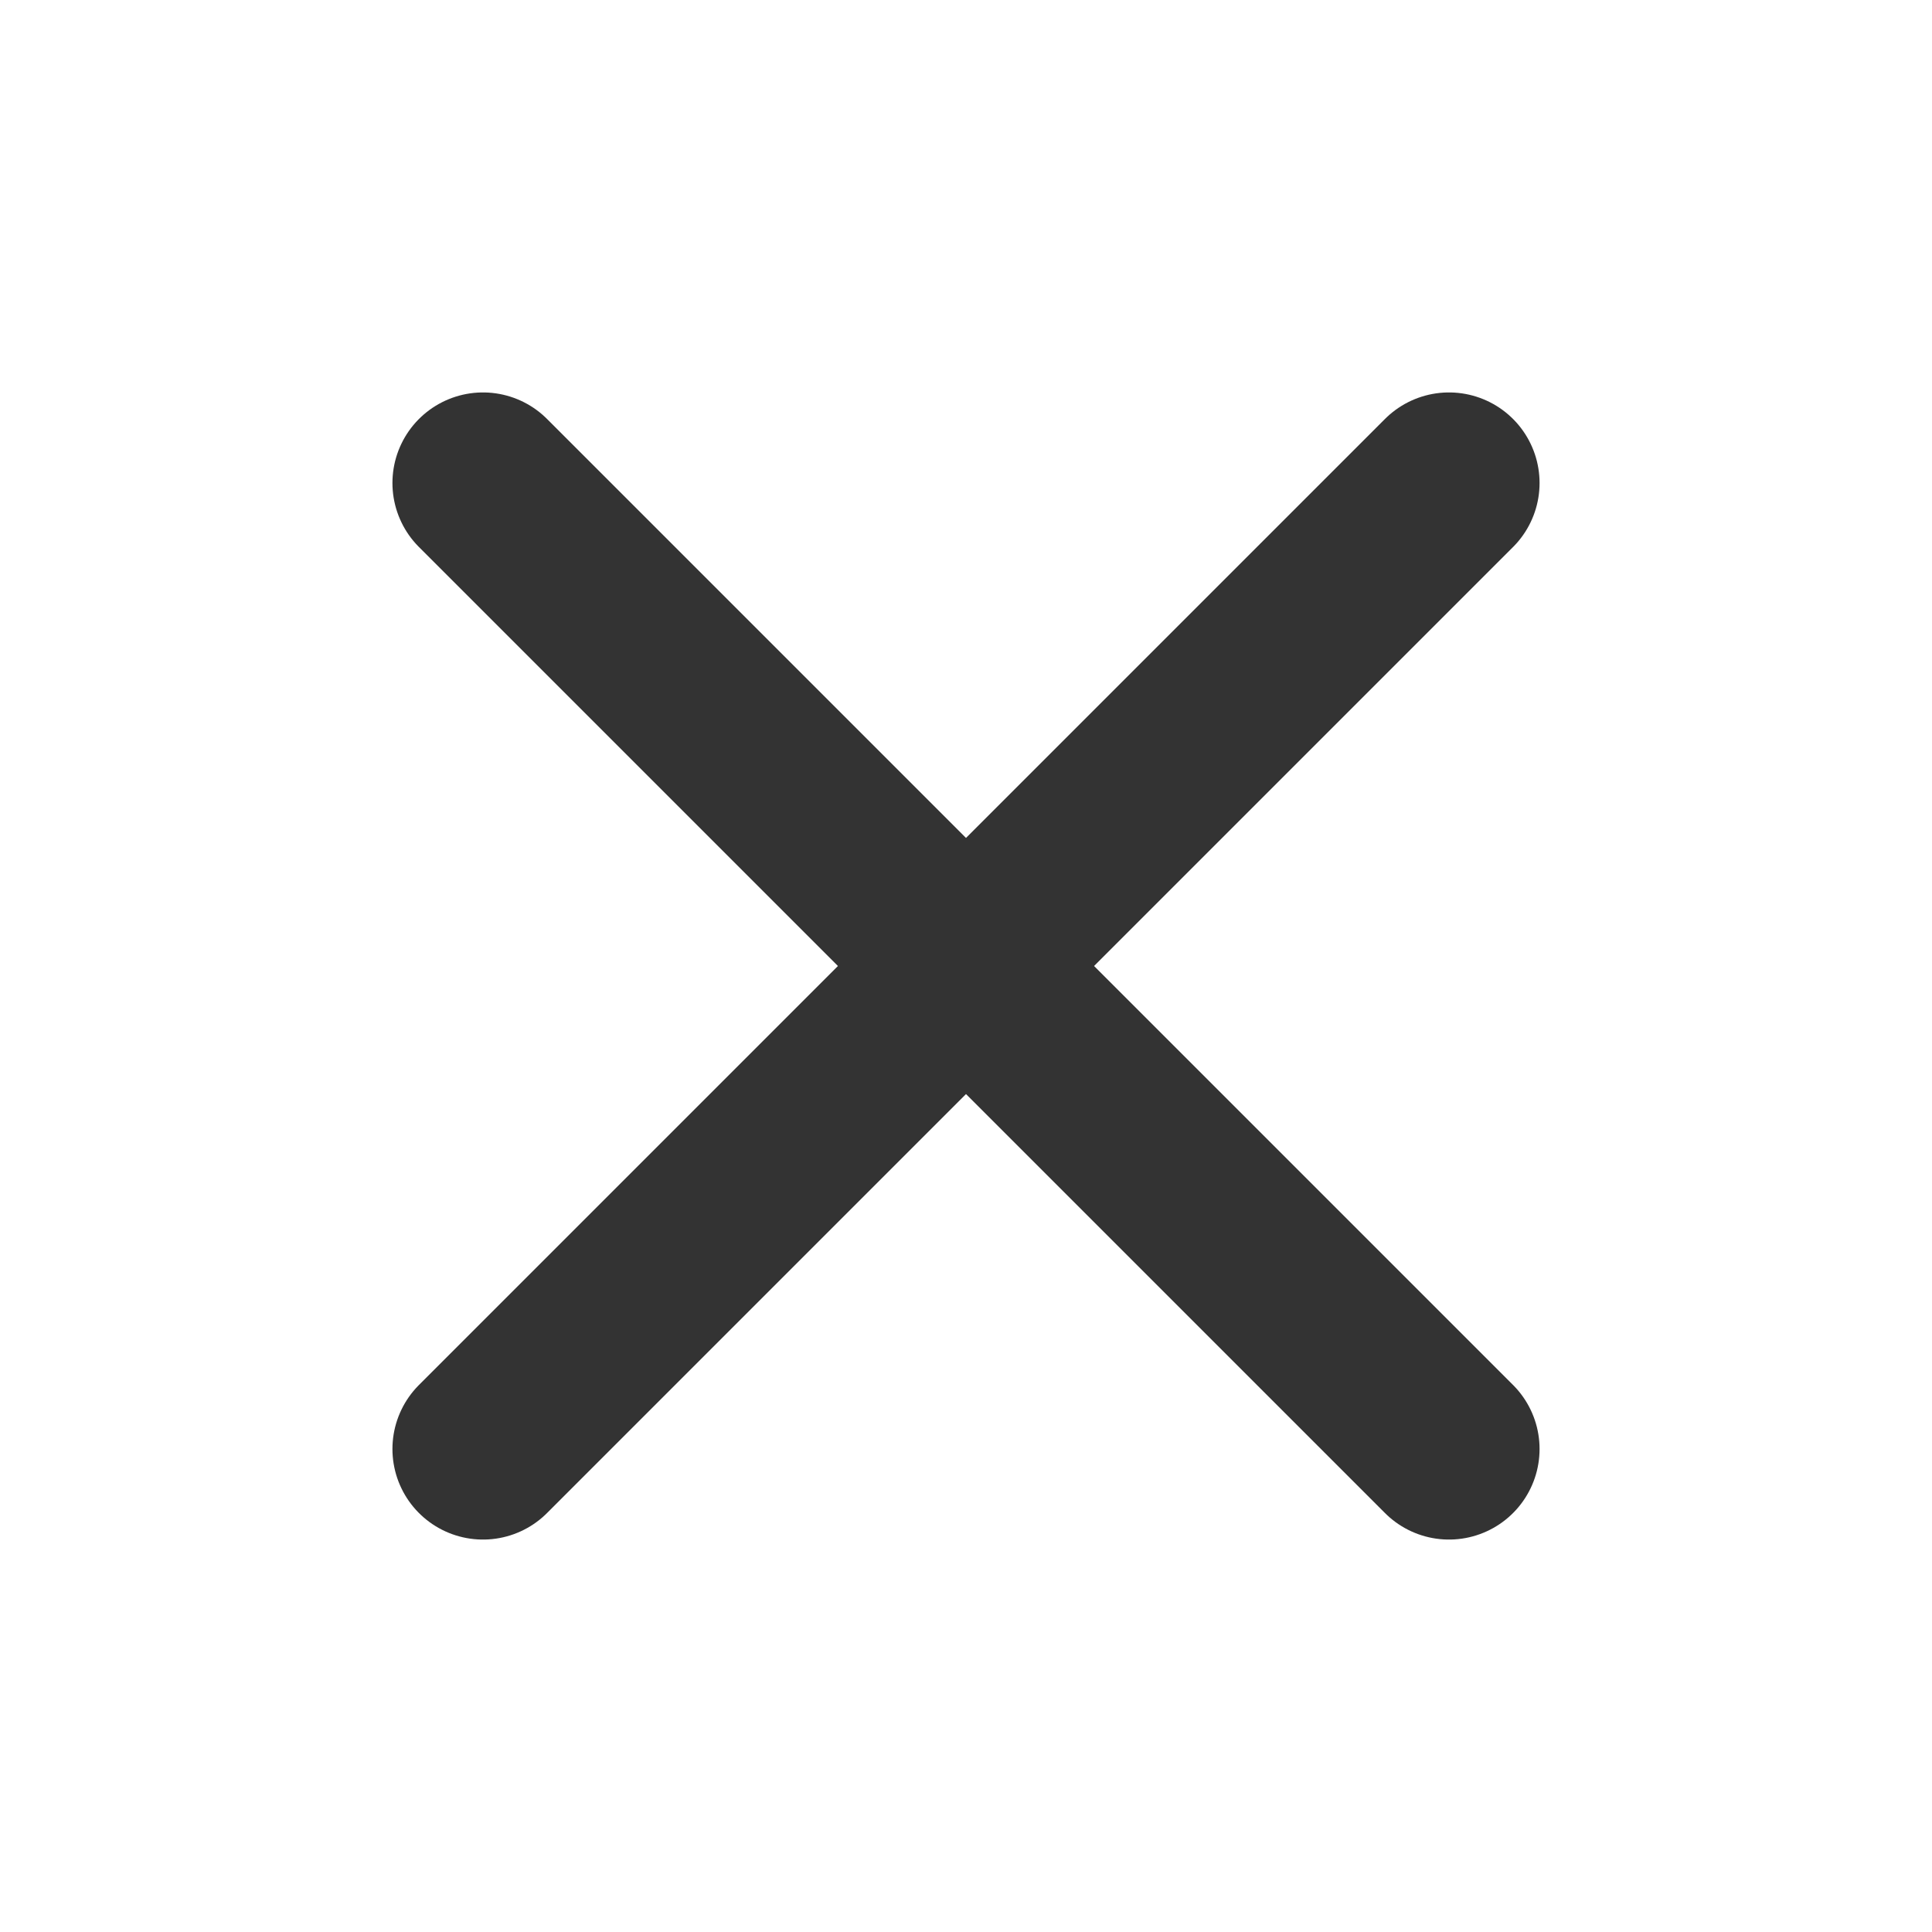
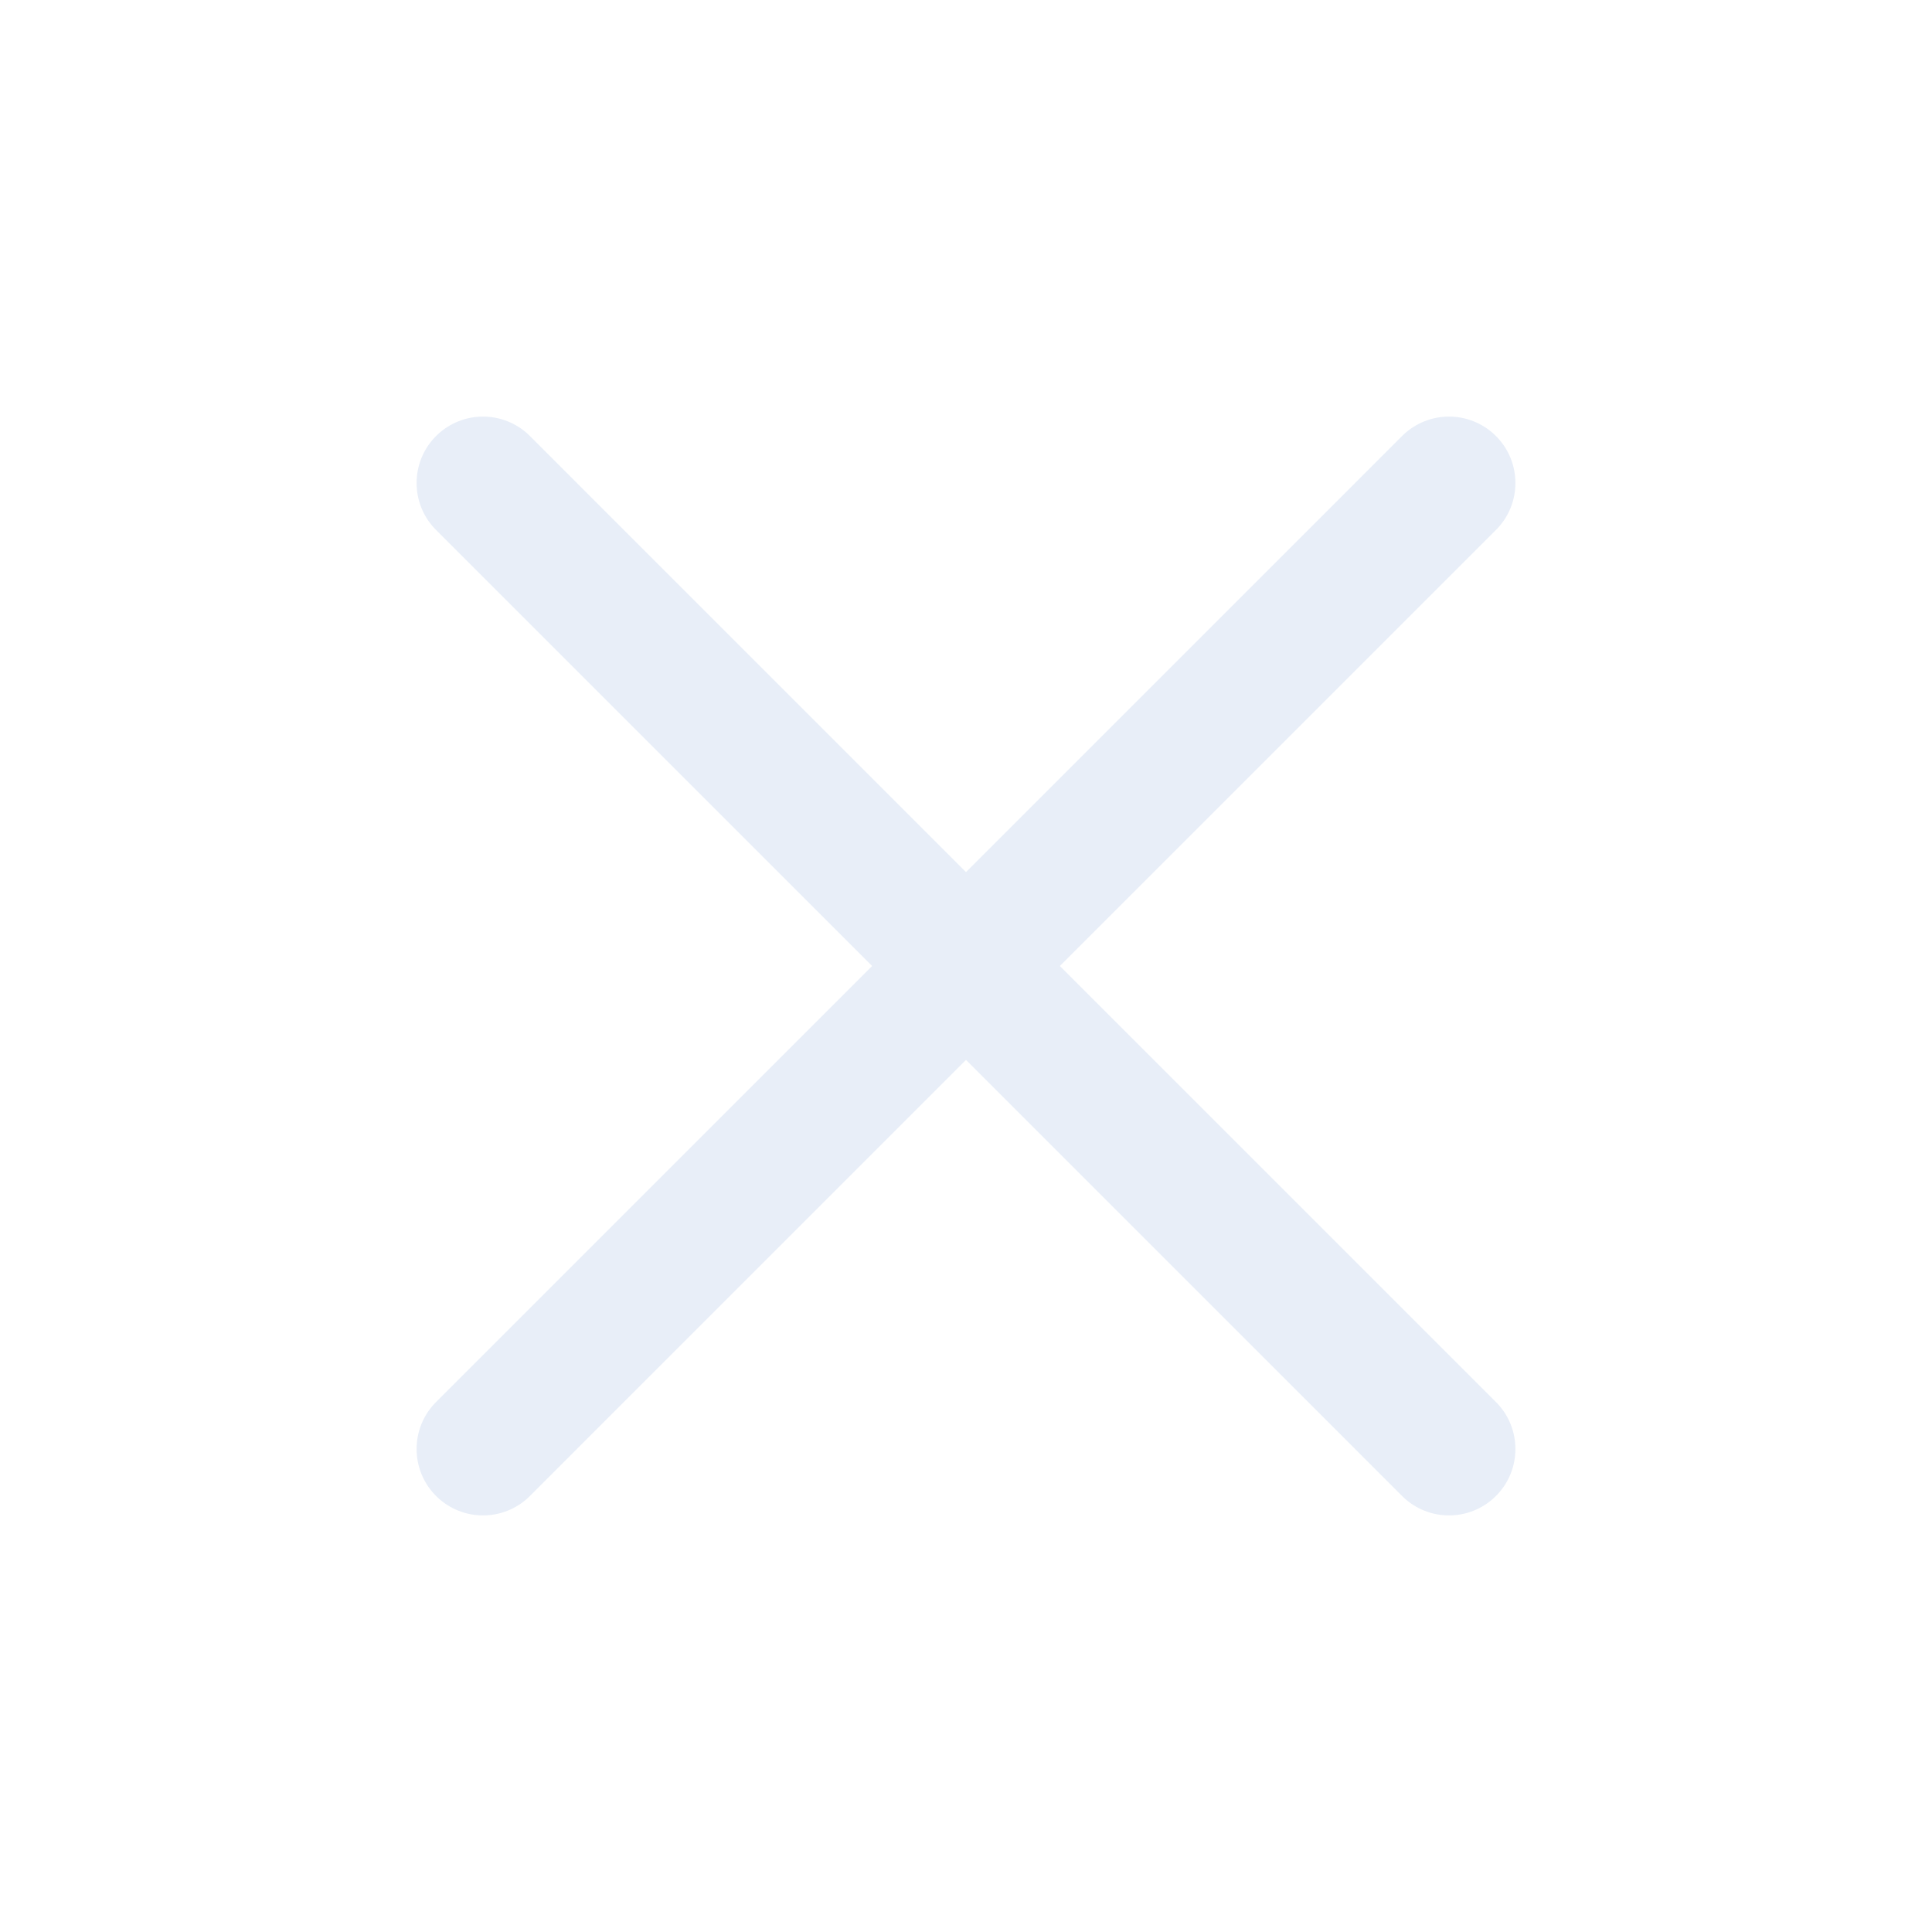
<svg xmlns="http://www.w3.org/2000/svg" width="32" height="32" viewBox="0 0 32 32">
  <defs>
    <linearGradient id="g-tb" x1="0" y1="0" x2="0" y2="1">
-       <stop offset="0%" stop-color="#e8e8e8" />
-       <stop offset="50%" stop-color="#d0d0d0" />
-       <stop offset="100%" stop-color="#b8b8b8" />
+       <stop offset="0%" stop-color="#1a2848" />
+       <stop offset="100%" stop-color="#0e1730" />
    </linearGradient>
    <linearGradient id="g-tb-i" x1="0" y1="0" x2="0" y2="1">
-       <stop offset="0%" stop-color="#f0f0f0" />
-       <stop offset="100%" stop-color="#e0e0e0" />
+       <stop offset="0%" stop-color="#121c34" />
+       <stop offset="100%" stop-color="#0a1020" />
    </linearGradient>
    <linearGradient id="g-btn" x1="0" y1="0" x2="0" y2="1">
-       <stop offset="0%" stop-color="#f4f4f4" />
-       <stop offset="45%" stop-color="#e0e0e0" />
-       <stop offset="100%" stop-color="#c8c8c8" />
+       <stop offset="0%" stop-color="#1a2848" />
+       <stop offset="100%" stop-color="#0e1730" />
    </linearGradient>
    <linearGradient id="g-btn-h" x1="0" y1="0" x2="0" y2="1">
-       <stop offset="0%" stop-color="#fafafa" />
-       <stop offset="45%" stop-color="#ebebeb" />
-       <stop offset="100%" stop-color="#d8d8d8" />
+       <stop offset="0%" stop-color="#223058" />
+       <stop offset="100%" stop-color="#16223f" />
    </linearGradient>
    <linearGradient id="g-btn-p" x1="0" y1="0" x2="0" y2="1">
-       <stop offset="0%" stop-color="#b8b8b8" />
-       <stop offset="100%" stop-color="#d0d0d0" />
+       <stop offset="0%" stop-color="#0a1020" />
+       <stop offset="100%" stop-color="#121c34" />
    </linearGradient>
    <linearGradient id="g-btn-d" x1="0" y1="0" x2="0" y2="1">
-       <stop offset="0%" stop-color="#aabbd4" />
-       <stop offset="45%" stop-color="#8aaac4" />
-       <stop offset="100%" stop-color="#6a8aaa" />
+       <stop offset="0%" stop-color="#2ad4ff" />
+       <stop offset="100%" stop-color="#1a9fd4" />
    </linearGradient>
    <linearGradient id="g-close" x1="0" y1="0" x2="0" y2="1">
-       <stop offset="0%" stop-color="#ff8880" />
-       <stop offset="100%" stop-color="#d84040" />
+       <stop offset="0%" stop-color="#ff6688" />
+       <stop offset="100%" stop-color="#cc3355" />
    </linearGradient>
    <linearGradient id="g-close-h" x1="0" y1="0" x2="0" y2="1">
-       <stop offset="0%" stop-color="#ffa098" />
-       <stop offset="100%" stop-color="#e05050" />
+       <stop offset="0%" stop-color="#ff88aa" />
+       <stop offset="100%" stop-color="#dd4466" />
    </linearGradient>
    <linearGradient id="g-close-p" x1="0" y1="0" x2="0" y2="1">
-       <stop offset="0%" stop-color="#b02828" />
-       <stop offset="100%" stop-color="#d84040" />
+       <stop offset="0%" stop-color="#992244" />
+       <stop offset="100%" stop-color="#cc3355" />
    </linearGradient>
    <linearGradient id="g-min" x1="0" y1="0" x2="0" y2="1">
-       <stop offset="0%" stop-color="#ffe080" />
-       <stop offset="100%" stop-color="#d4a820" />
+       <stop offset="0%" stop-color="#334466" />
+       <stop offset="100%" stop-color="#223050" />
    </linearGradient>
    <linearGradient id="g-min-h" x1="0" y1="0" x2="0" y2="1">
-       <stop offset="0%" stop-color="#fff0a0" />
-       <stop offset="100%" stop-color="#e4b830" />
+       <stop offset="0%" stop-color="#3a5070" />
+       <stop offset="100%" stop-color="#2a4060" />
    </linearGradient>
    <linearGradient id="g-min-p" x1="0" y1="0" x2="0" y2="1">
-       <stop offset="0%" stop-color="#a87810" />
-       <stop offset="100%" stop-color="#d4a820" />
+       <stop offset="0%" stop-color="#1a2840" />
+       <stop offset="100%" stop-color="#223050" />
    </linearGradient>
    <linearGradient id="g-max" x1="0" y1="0" x2="0" y2="1">
-       <stop offset="0%" stop-color="#80d880" />
-       <stop offset="100%" stop-color="#30a030" />
+       <stop offset="0%" stop-color="#334466" />
+       <stop offset="100%" stop-color="#223050" />
    </linearGradient>
    <linearGradient id="g-max-h" x1="0" y1="0" x2="0" y2="1">
-       <stop offset="0%" stop-color="#98f098" />
-       <stop offset="100%" stop-color="#40b040" />
+       <stop offset="0%" stop-color="#3a5070" />
+       <stop offset="100%" stop-color="#2a4060" />
    </linearGradient>
    <linearGradient id="g-max-p" x1="0" y1="0" x2="0" y2="1">
-       <stop offset="0%" stop-color="#1a7a1a" />
-       <stop offset="100%" stop-color="#30a030" />
+       <stop offset="0%" stop-color="#1a2840" />
+       <stop offset="100%" stop-color="#223050" />
    </linearGradient>
    <linearGradient id="g-track" x1="0" y1="0" x2="0" y2="1">
-       <stop offset="0%" stop-color="#c0c0c0" />
-       <stop offset="100%" stop-color="#d8d8d8" />
+       <stop offset="0%" stop-color="#0a1020" />
+       <stop offset="100%" stop-color="#060912" />
    </linearGradient>
    <linearGradient id="g-vtrack" x1="0" y1="0" x2="1" y2="0">
-       <stop offset="0%" stop-color="#c0c0c0" />
-       <stop offset="100%" stop-color="#d8d8d8" />
+       <stop offset="0%" stop-color="#0a1020" />
+       <stop offset="100%" stop-color="#060912" />
    </linearGradient>
    <linearGradient id="g-thumb" x1="0" y1="0" x2="0" y2="1">
-       <stop offset="0%" stop-color="#e8e8e8" />
-       <stop offset="45%" stop-color="#d4d4d4" />
-       <stop offset="100%" stop-color="#b8b8b8" />
+       <stop offset="0%" stop-color="#2a4068" />
+       <stop offset="100%" stop-color="#1a3050" />
    </linearGradient>
    <linearGradient id="g-vthumb" x1="0" y1="0" x2="1" y2="0">
-       <stop offset="0%" stop-color="#e8e8e8" />
-       <stop offset="45%" stop-color="#d4d4d4" />
-       <stop offset="100%" stop-color="#b8b8b8" />
+       <stop offset="0%" stop-color="#2a4068" />
+       <stop offset="100%" stop-color="#1a3050" />
    </linearGradient>
    <linearGradient id="g-check" x1="0" y1="0" x2="0" y2="1">
-       <stop offset="0%" stop-color="#aabbd4" />
-       <stop offset="100%" stop-color="#6a8aaa" />
+       <stop offset="0%" stop-color="#4a8cff" />
+       <stop offset="100%" stop-color="#2a68cc" />
    </linearGradient>
    <linearGradient id="g-input" x1="0" y1="0" x2="0" y2="1">
-       <stop offset="0%" stop-color="#e4e4e4" />
-       <stop offset="15%" stop-color="#f8f8f8" />
-       <stop offset="100%" stop-color="#ffffff" />
+       <stop offset="0%" stop-color="#0a1020" />
+       <stop offset="15%" stop-color="#0e1730" />
+       <stop offset="100%" stop-color="#16223f" />
    </linearGradient>
    <linearGradient id="g-input-f" x1="0" y1="0" x2="0" y2="1">
-       <stop offset="0%" stop-color="#d8e4f0" />
-       <stop offset="15%" stop-color="#f0f4ff" />
-       <stop offset="100%" stop-color="#ffffff" />
+       <stop offset="0%" stop-color="#142040" />
+       <stop offset="15%" stop-color="#0e1730" />
+       <stop offset="100%" stop-color="#1a3058" />
    </linearGradient>
    <linearGradient id="g-prog" x1="0" y1="0" x2="0" y2="1">
-       <stop offset="0%" stop-color="#aabbd4" />
-       <stop offset="50%" stop-color="#8aaac4" />
-       <stop offset="100%" stop-color="#6a8aaa" />
+       <stop offset="0%" stop-color="#4a8cff" />
+       <stop offset="50%" stop-color="#2ad4ff" />
+       <stop offset="100%" stop-color="#2a68cc" />
    </linearGradient>
    <linearGradient id="g-status" x1="0" y1="0" x2="0" y2="1">
-       <stop offset="0%" stop-color="#d8d8d8" />
-       <stop offset="100%" stop-color="#c8c8c8" />
+       <stop offset="0%" stop-color="#0e1730" />
+       <stop offset="100%" stop-color="#0a1020" />
    </linearGradient>
    <linearGradient id="g-tab-a" x1="0" y1="0" x2="0" y2="1">
-       <stop offset="0%" stop-color="#f4f4f4" />
-       <stop offset="100%" stop-color="#ececec" />
+       <stop offset="0%" stop-color="#223058" />
+       <stop offset="100%" stop-color="#16223f" />
    </linearGradient>
    <linearGradient id="g-tab-i" x1="0" y1="0" x2="0" y2="1">
-       <stop offset="0%" stop-color="#dcdcdc" />
-       <stop offset="100%" stop-color="#d0d0d0" />
+       <stop offset="0%" stop-color="#121c34" />
+       <stop offset="100%" stop-color="#0a1020" />
    </linearGradient>
    <linearGradient id="g-tab-h" x1="0" y1="0" x2="0" y2="1">
-       <stop offset="0%" stop-color="#eeeeee" />
-       <stop offset="100%" stop-color="#e4e4e4" />
+       <stop offset="0%" stop-color="#2a3860" />
+       <stop offset="100%" stop-color="#1a2848" />
    </linearGradient>
    <linearGradient id="g-split" x1="0" y1="0" x2="0" y2="1">
-       <stop offset="0%" stop-color="#e0e0e0" />
-       <stop offset="50%" stop-color="#d0d0d0" />
-       <stop offset="100%" stop-color="#e0e0e0" />
+       <stop offset="0%" stop-color="#1a2848" />
+       <stop offset="50%" stop-color="#0a1020" />
+       <stop offset="100%" stop-color="#1a2848" />
    </linearGradient>
    <linearGradient id="g-vsplit" x1="0" y1="0" x2="1" y2="0">
-       <stop offset="0%" stop-color="#e0e0e0" />
-       <stop offset="50%" stop-color="#d0d0d0" />
-       <stop offset="100%" stop-color="#e0e0e0" />
+       <stop offset="0%" stop-color="#1a2848" />
+       <stop offset="50%" stop-color="#0a1020" />
+       <stop offset="100%" stop-color="#1a2848" />
    </linearGradient>
    <linearGradient id="g-resize" x1="0" y1="0" x2="1" y2="1">
-       <stop offset="0%" stop-color="#c8c8c8" />
-       <stop offset="100%" stop-color="#a8a8a8" />
+       <stop offset="0%" stop-color="#2a4068" />
+       <stop offset="100%" stop-color="#4a5a72" />
    </linearGradient>
    <linearGradient id="g-panel" x1="0" y1="0" x2="0" y2="1">
-       <stop offset="0%" stop-color="#f0f0f0" />
-       <stop offset="100%" stop-color="#e8e8e8" />
+       <stop offset="0%" stop-color="#16223f" />
+       <stop offset="100%" stop-color="#0e1730" />
    </linearGradient>
  </defs>
-   <path d="M8 8 L24 24 M24 8 L8 24" fill="none" stroke="#333" stroke-width="3" stroke-linecap="round" />
+   <path d="M8 8 L24 24 M24 8 L8 24" fill="none" stroke="#e8eef8" stroke-width="2.2" stroke-linecap="round" />
</svg>
